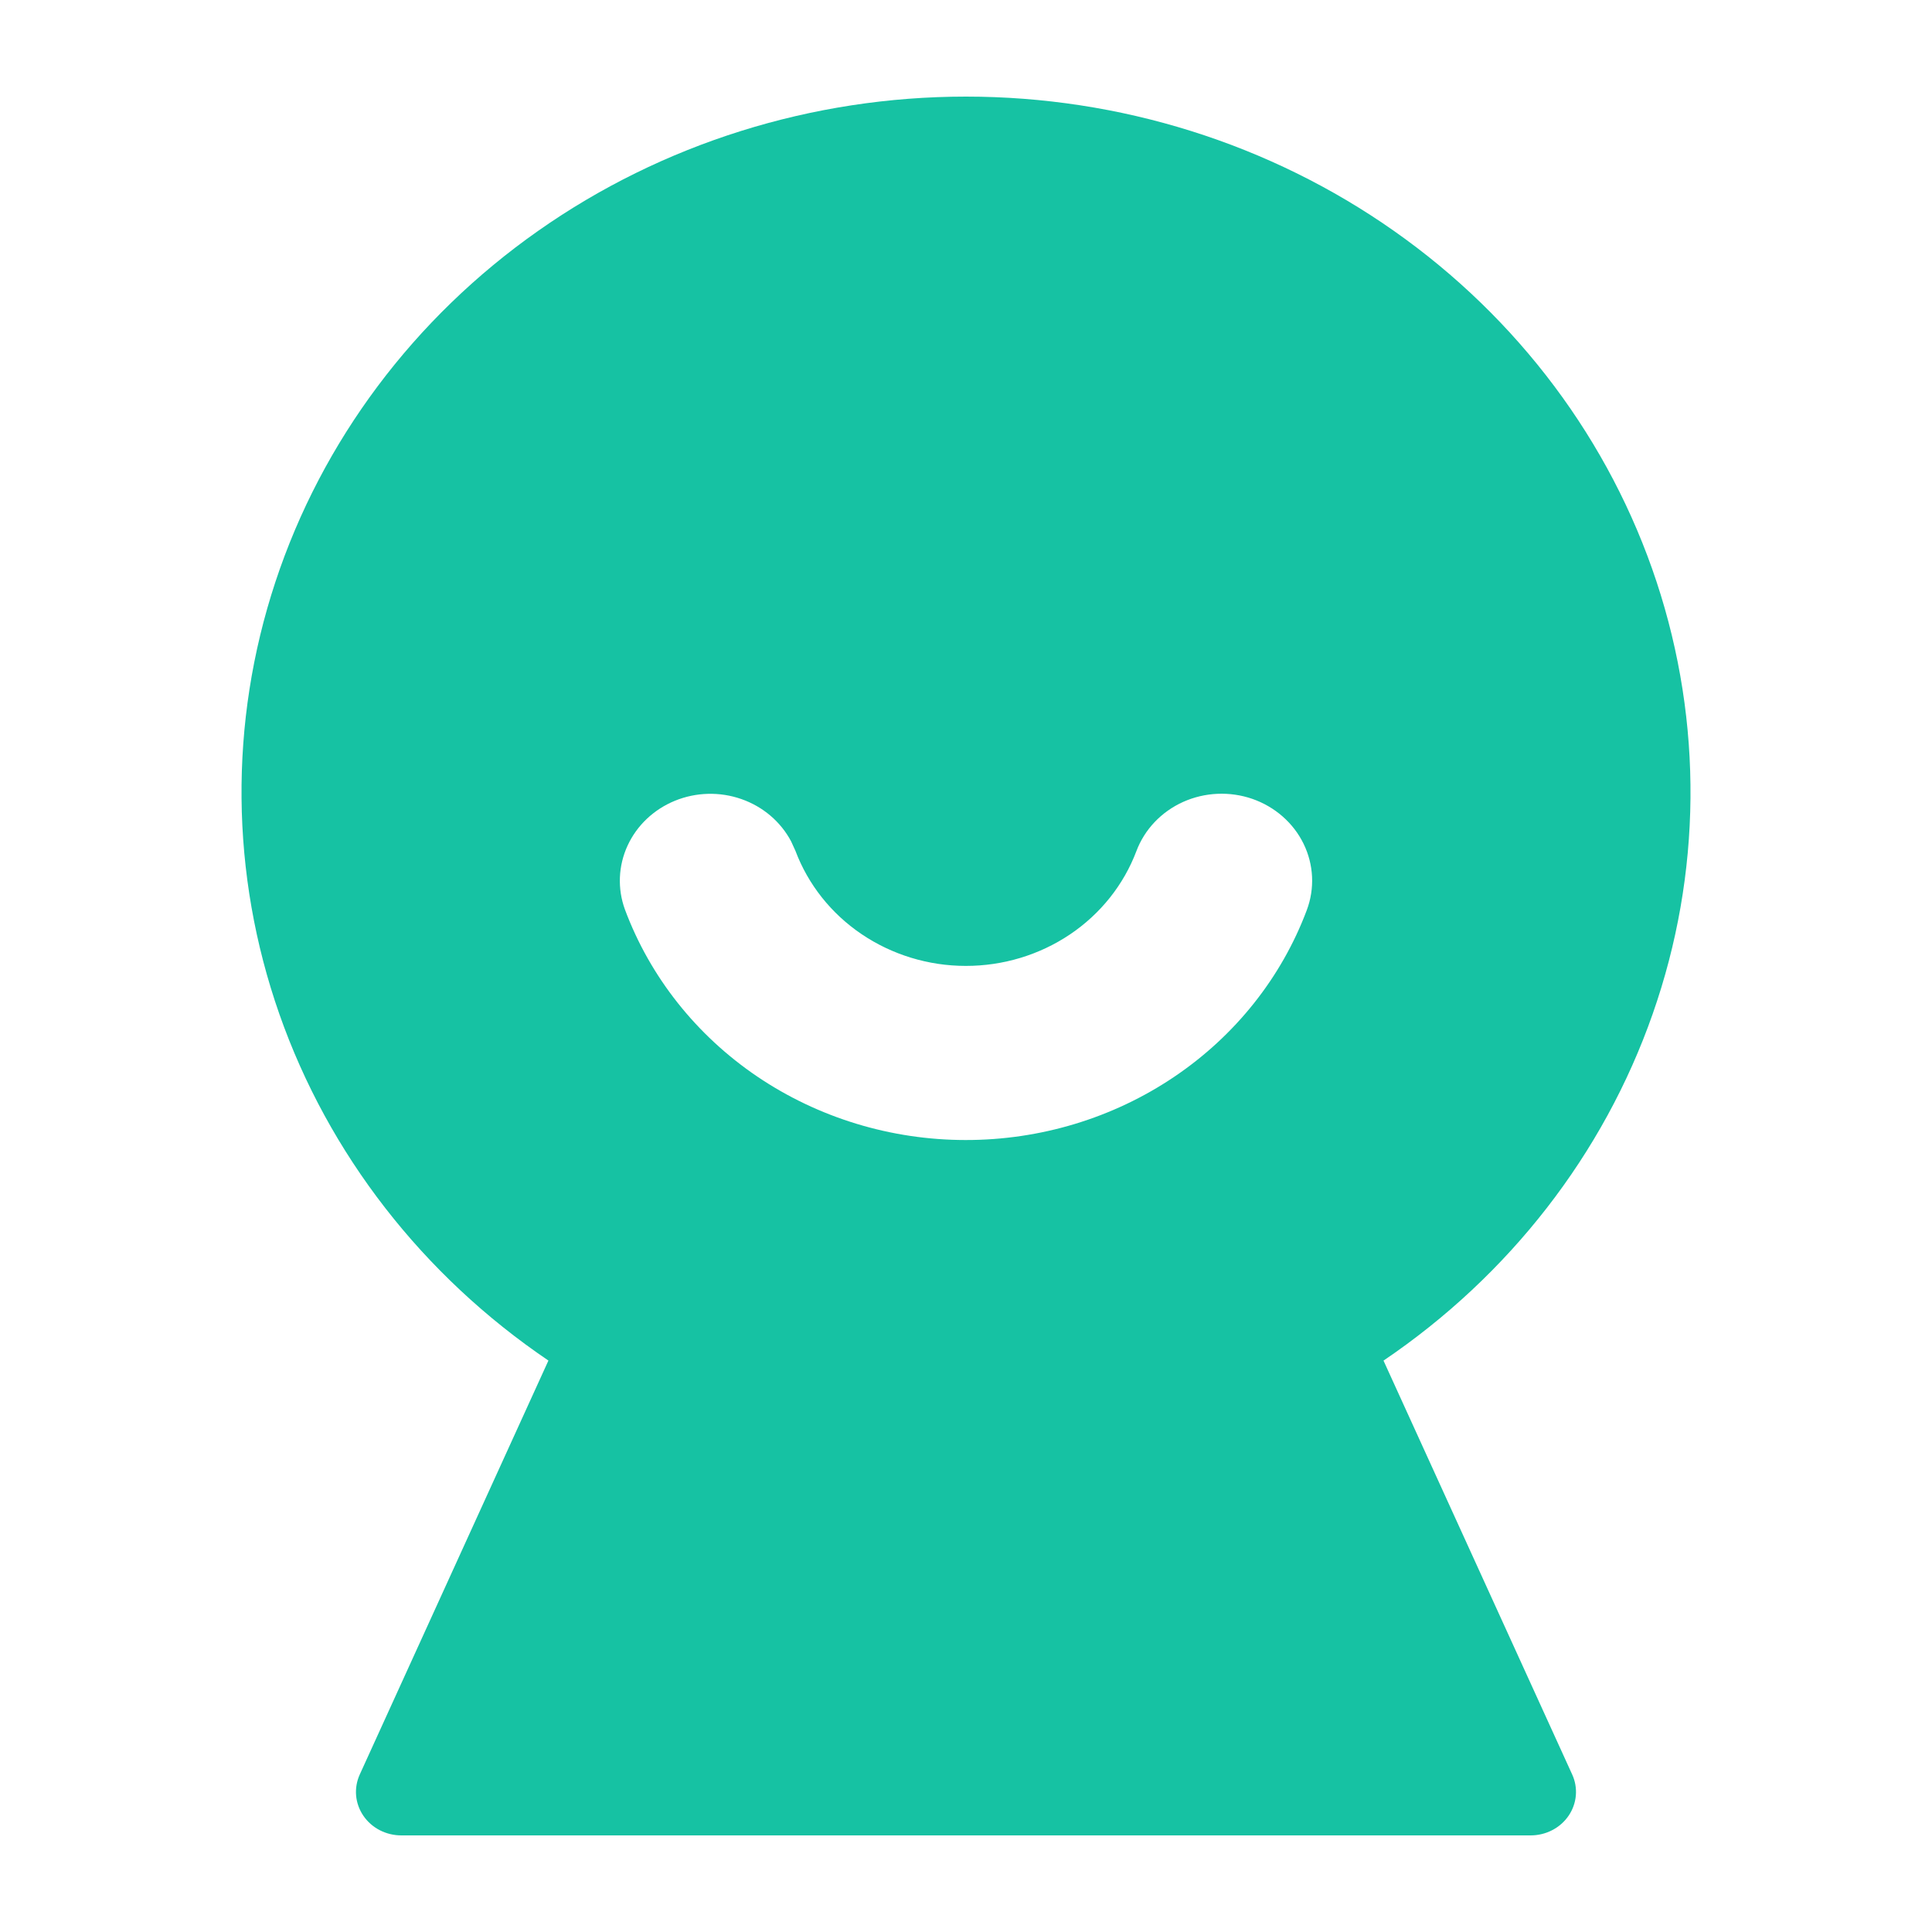
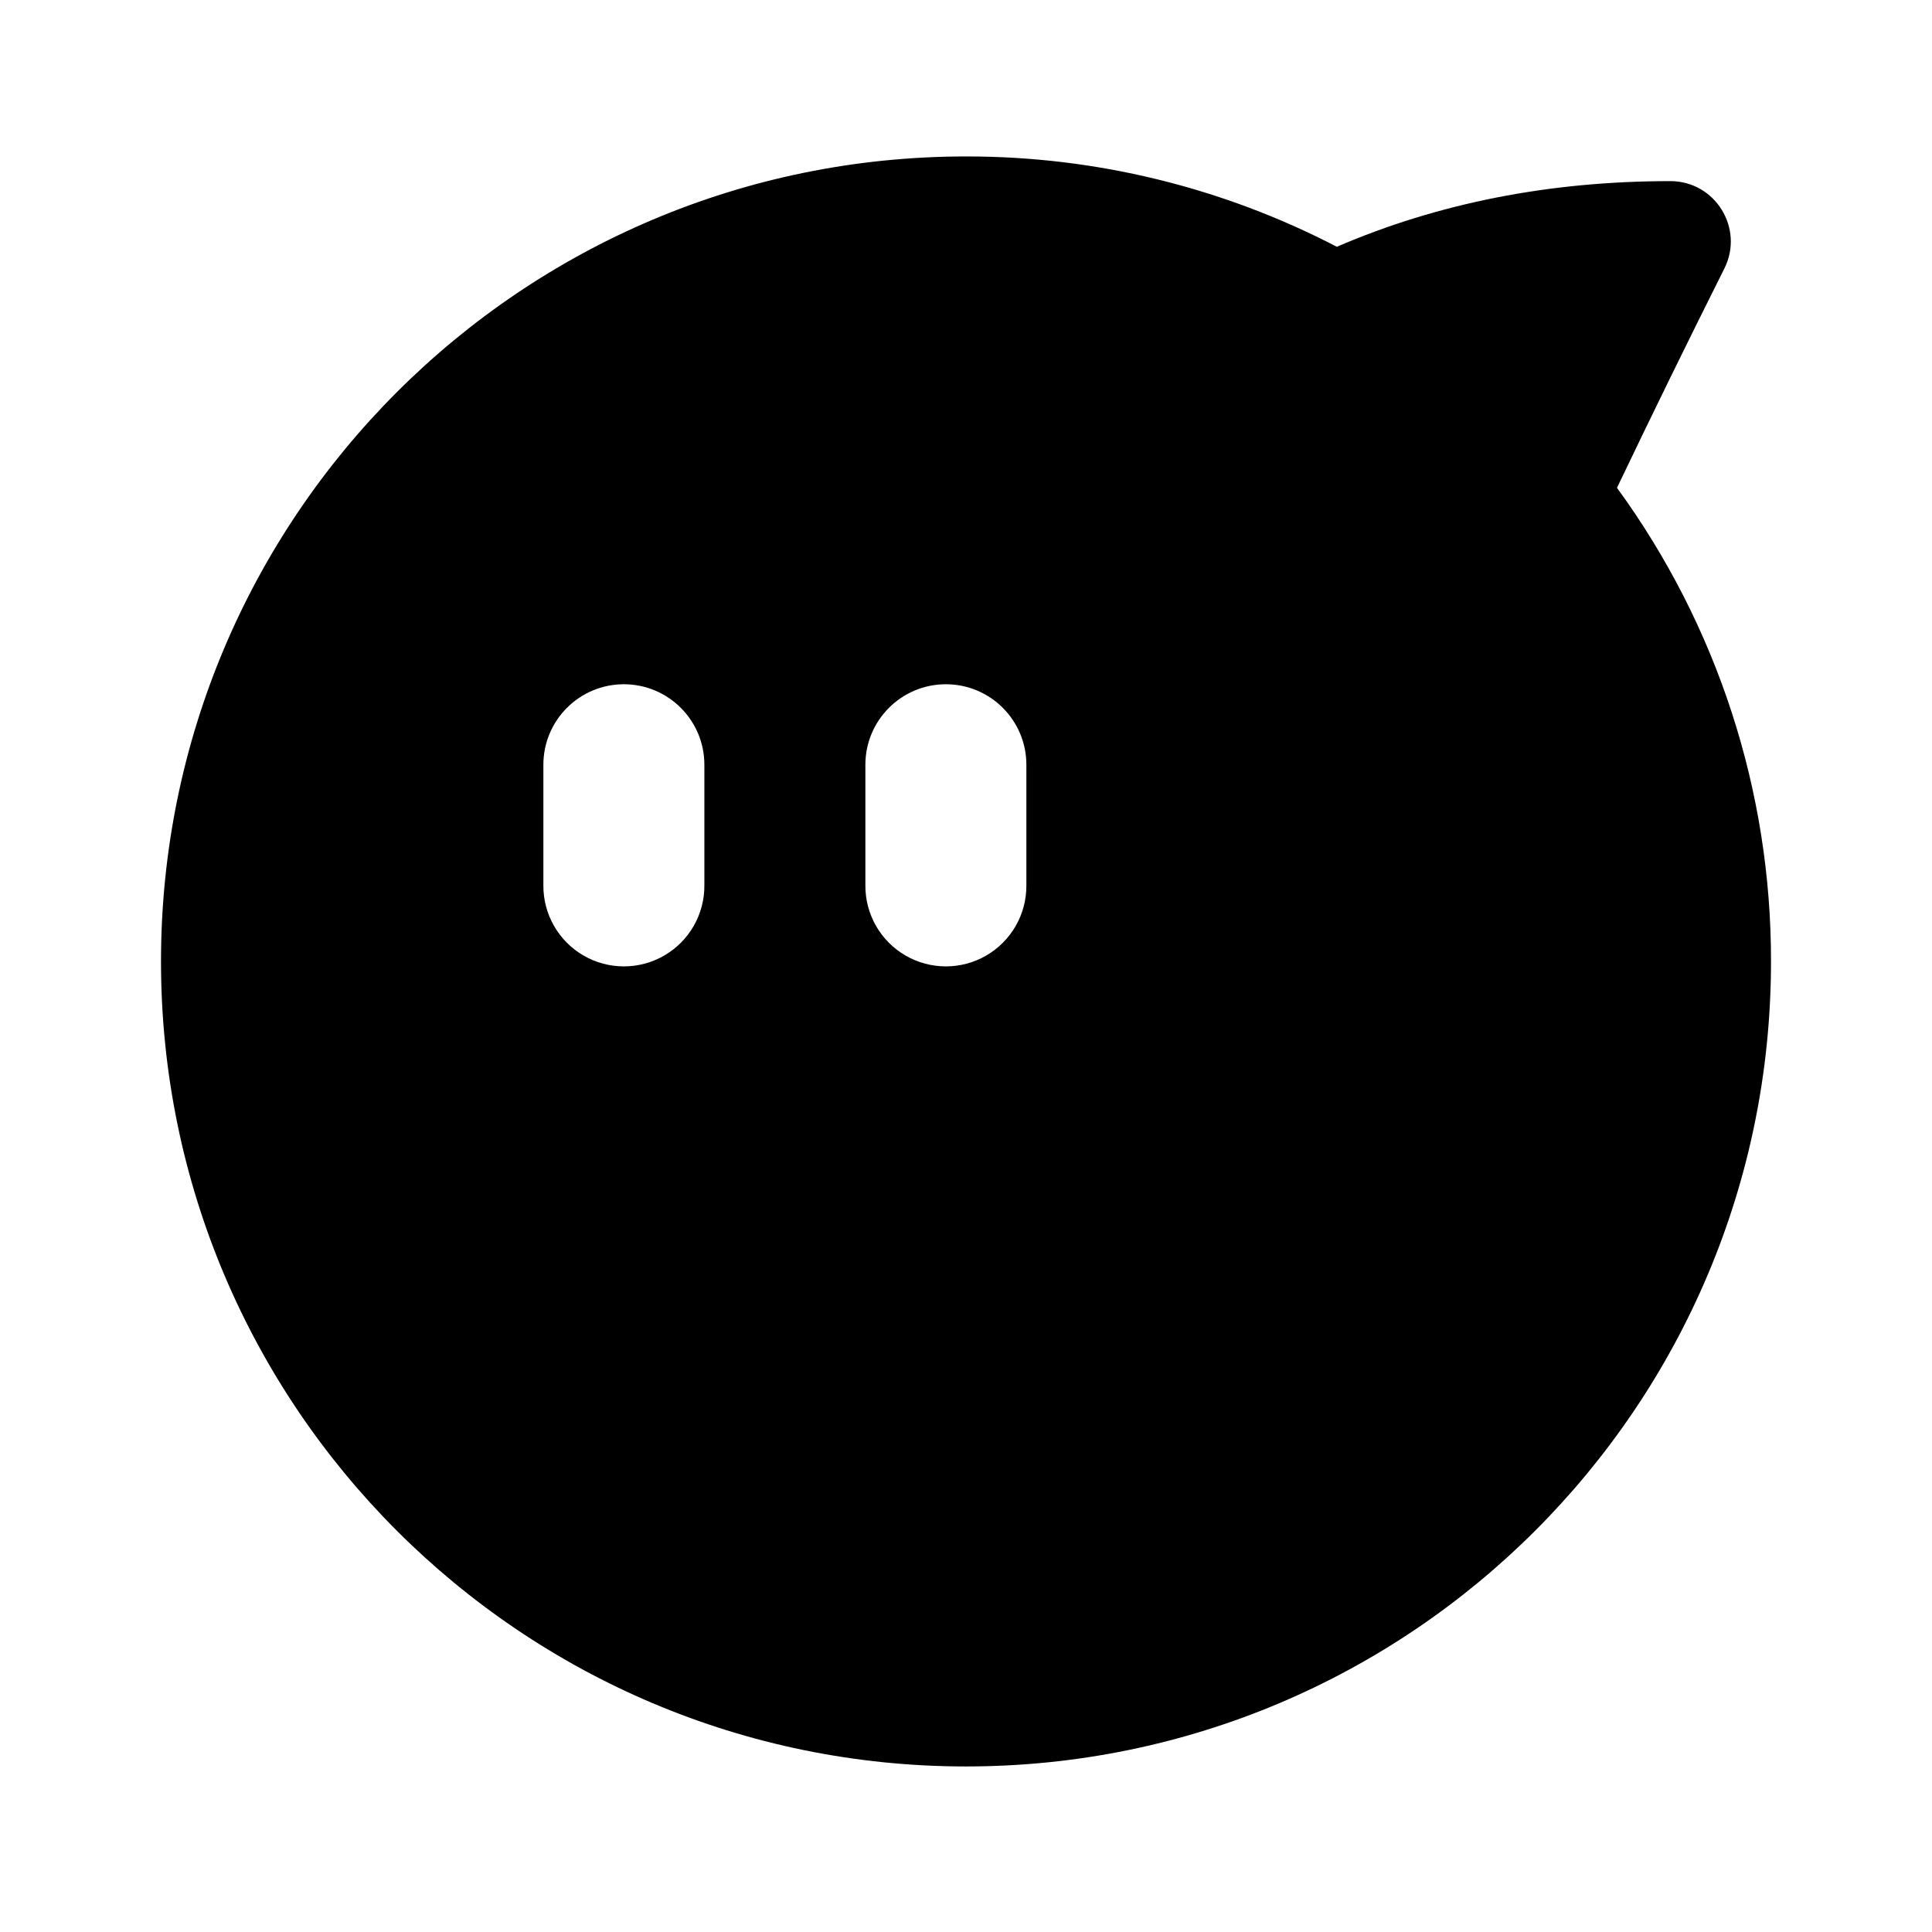
- <svg xmlns="http://www.w3.org/2000/svg" width="40" height="40" viewBox="0 0 40 40" fill="none">
-   <rect x="-467.5" y="-44.5" width="716" height="310" rx="19.5" stroke="black" />
-   <path d="M19.999 2C23.185 2 26.288 2.973 28.859 4.78C31.43 6.586 33.335 9.131 34.298 12.047C35.261 14.963 35.233 18.097 34.216 20.995C33.2 23.894 31.248 26.407 28.644 28.17L32.55 36.738C32.613 36.875 32.639 37.025 32.626 37.175C32.613 37.324 32.561 37.468 32.476 37.593C32.39 37.718 32.274 37.821 32.136 37.892C31.999 37.963 31.845 38 31.689 38H8.309C8.153 38 8 37.963 7.862 37.892C7.725 37.821 7.609 37.719 7.523 37.593C7.438 37.468 7.386 37.325 7.373 37.176C7.36 37.027 7.386 36.877 7.448 36.74L11.354 28.17H11.356C8.752 26.407 6.801 23.895 5.784 20.996C4.768 18.097 4.739 14.963 5.702 12.048C6.665 9.132 8.569 6.587 11.14 4.781C13.71 2.974 16.813 2 19.999 2V2ZM16.38 17.421C16.165 17.014 15.797 16.7 15.35 16.544C14.903 16.387 14.411 16.4 13.973 16.579C13.536 16.758 13.185 17.09 12.993 17.508C12.801 17.925 12.781 18.398 12.938 18.829C13.458 20.225 14.415 21.433 15.677 22.288C16.94 23.142 18.446 23.602 19.99 23.603C21.535 23.605 23.042 23.149 24.307 22.297C25.571 21.446 26.531 20.24 27.055 18.845C27.224 18.396 27.2 17.901 26.989 17.469C26.778 17.037 26.396 16.703 25.929 16.54C25.461 16.378 24.945 16.401 24.495 16.603C24.045 16.806 23.697 17.172 23.528 17.621C23.265 18.318 22.785 18.921 22.153 19.346C21.521 19.771 20.767 19.999 19.995 19.998C19.224 19.998 18.471 19.768 17.839 19.341C17.208 18.915 16.73 18.311 16.468 17.614L16.38 17.421Z" fill="#16C2A3" />
+ <svg xmlns="http://www.w3.org/2000/svg" t="1691838622247" class="icon" viewBox="0 0 1024 1024" version="1.1" p-id="5356" width="128" height="128">
+   <path d="M512 82.923a424.939 424.939 0 0 1 196.544 47.872C762.453 107.573 821.483 96 885.333 96c23.787 0 39.253 25.035 28.619 46.315a7024.8 7024.8 0 0 0-56.917 116.235A424.853 424.853 0 0 1 938.667 509.589c0 235.637-191.029 426.667-426.667 426.667s-426.667-191.029-426.667-426.667c0-235.648 191.029-426.667 426.667-426.667zM330.667 362.667a42.667 42.667 0 0 0-42.667 42.667v64a42.667 42.667 0 1 0 85.333 0v-64a42.667 42.667 0 0 0-42.667-42.667z m170.667 0a42.667 42.667 0 0 0-42.667 42.667v64a42.667 42.667 0 1 0 85.333 0v-64a42.667 42.667 0 0 0-42.667-42.667z" fill="#000000" p-id="5357" />
</svg>
